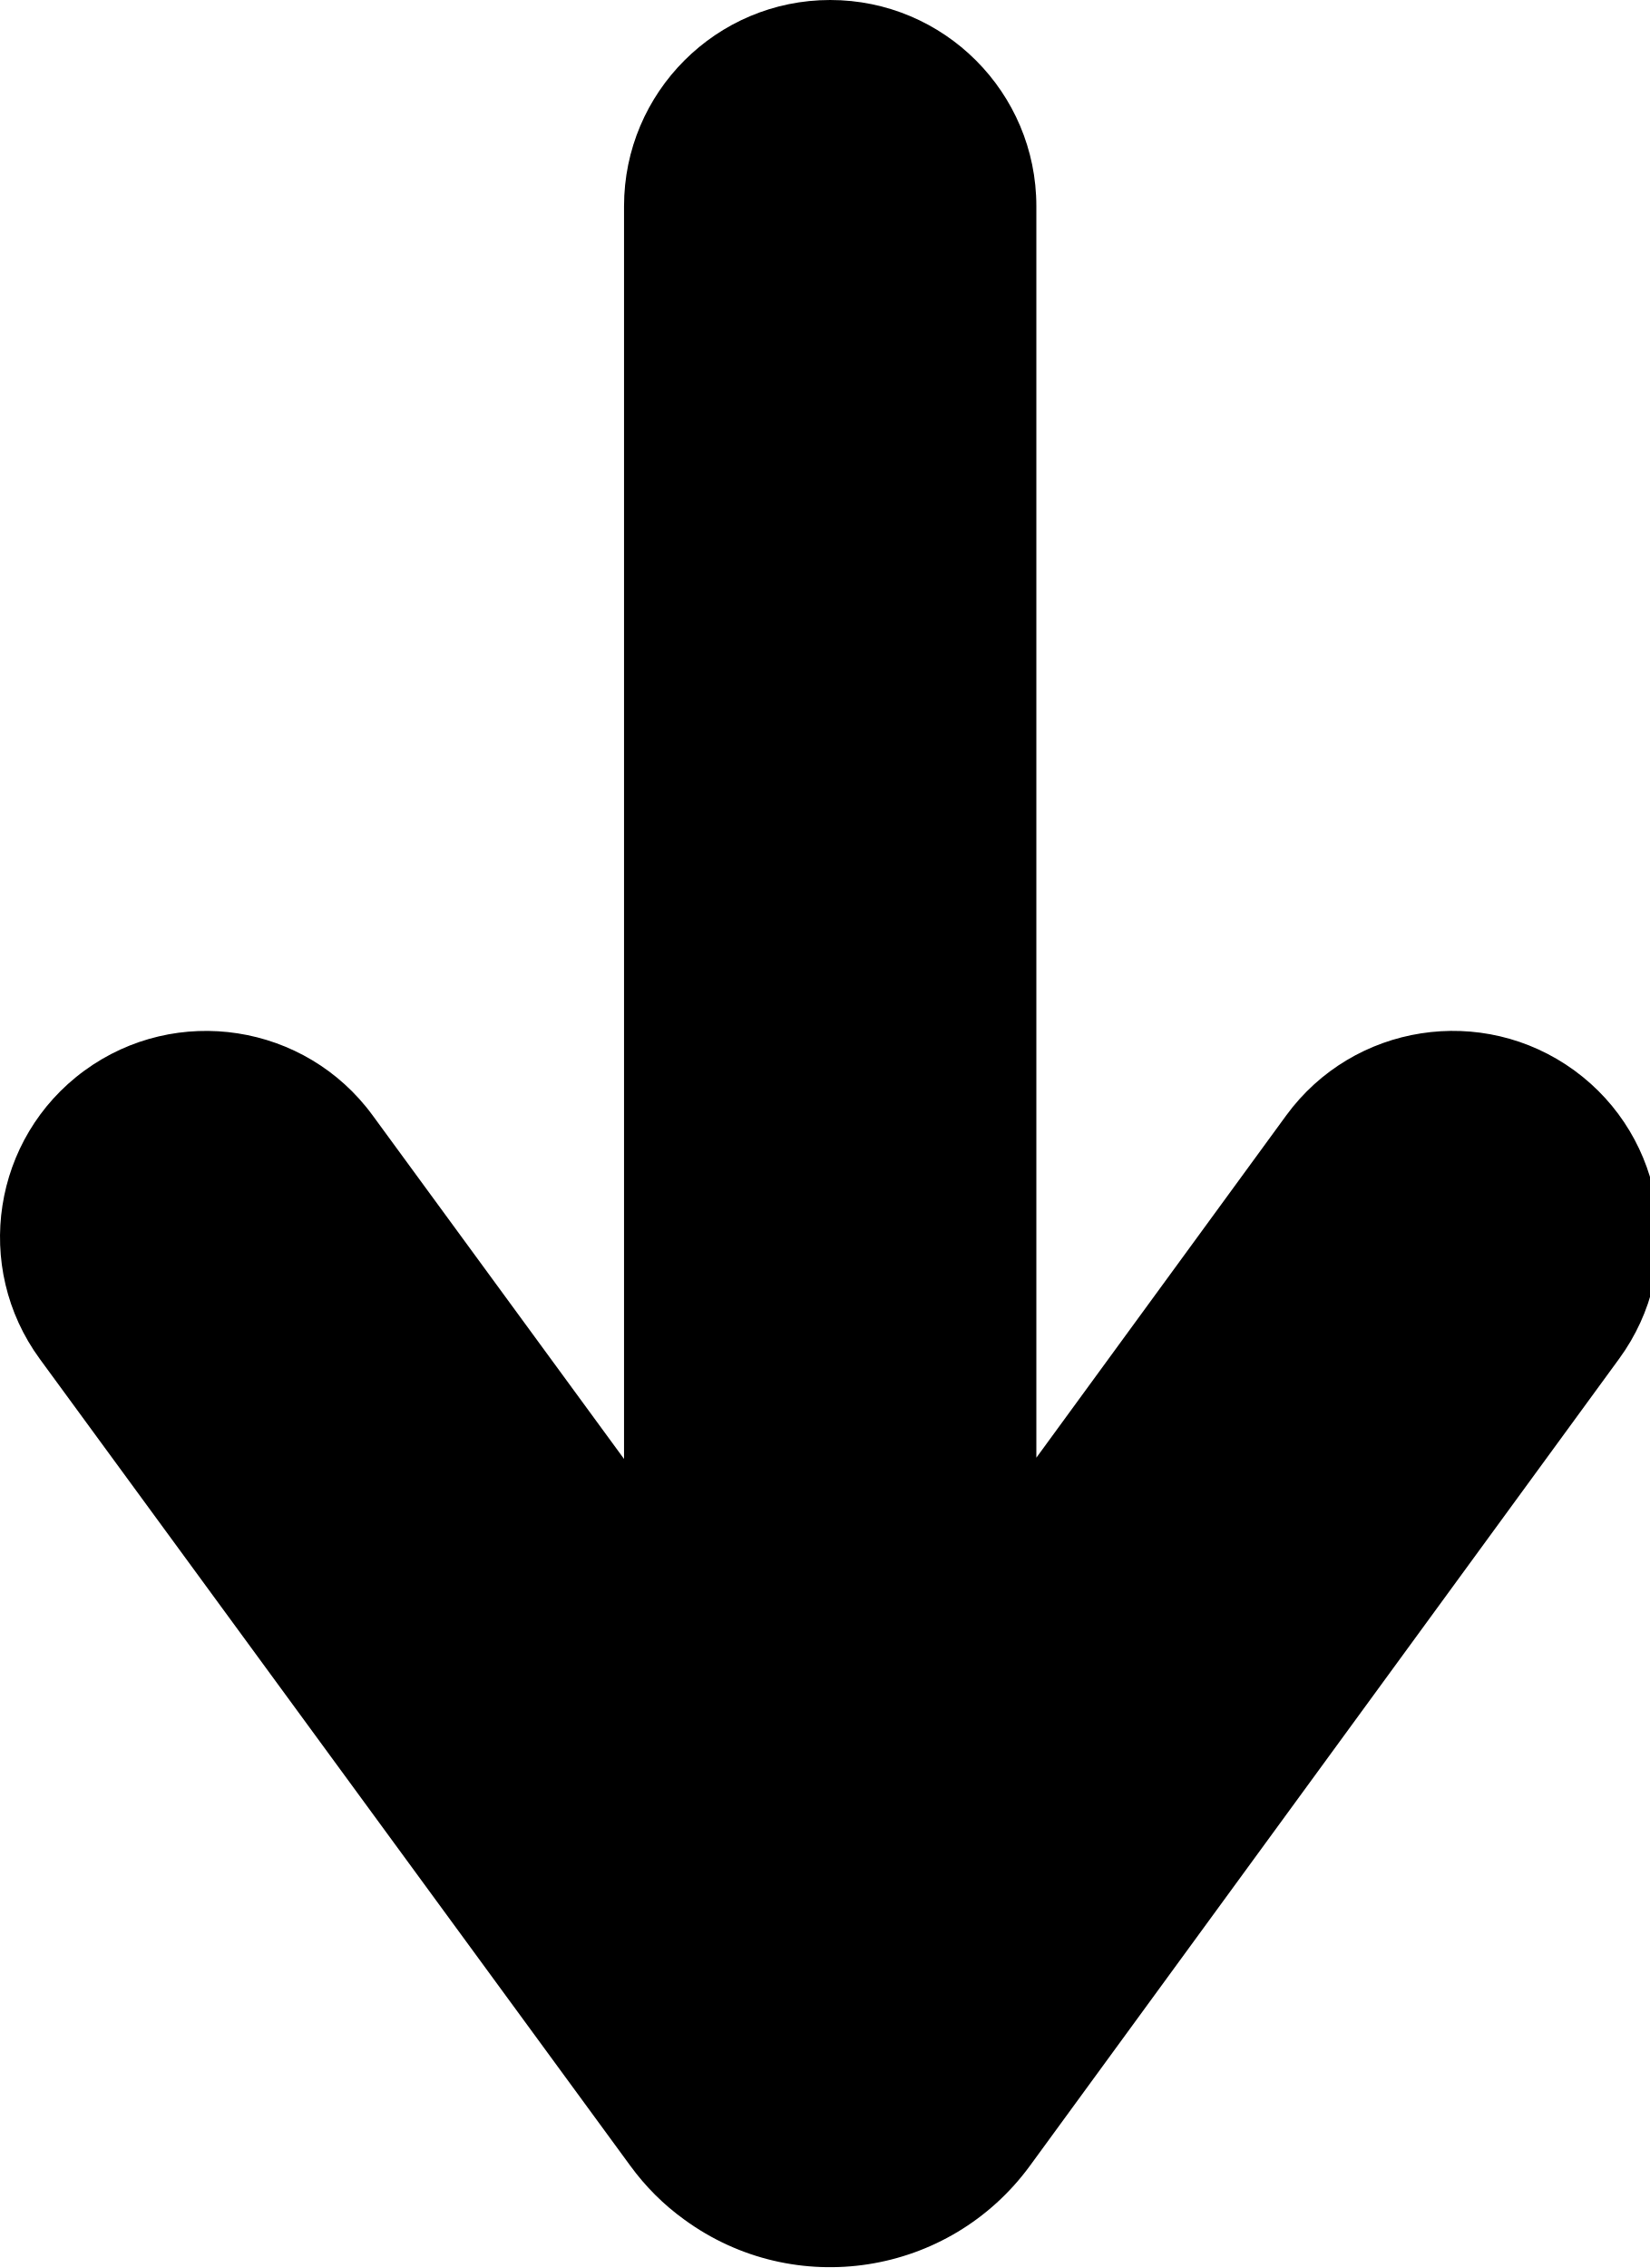
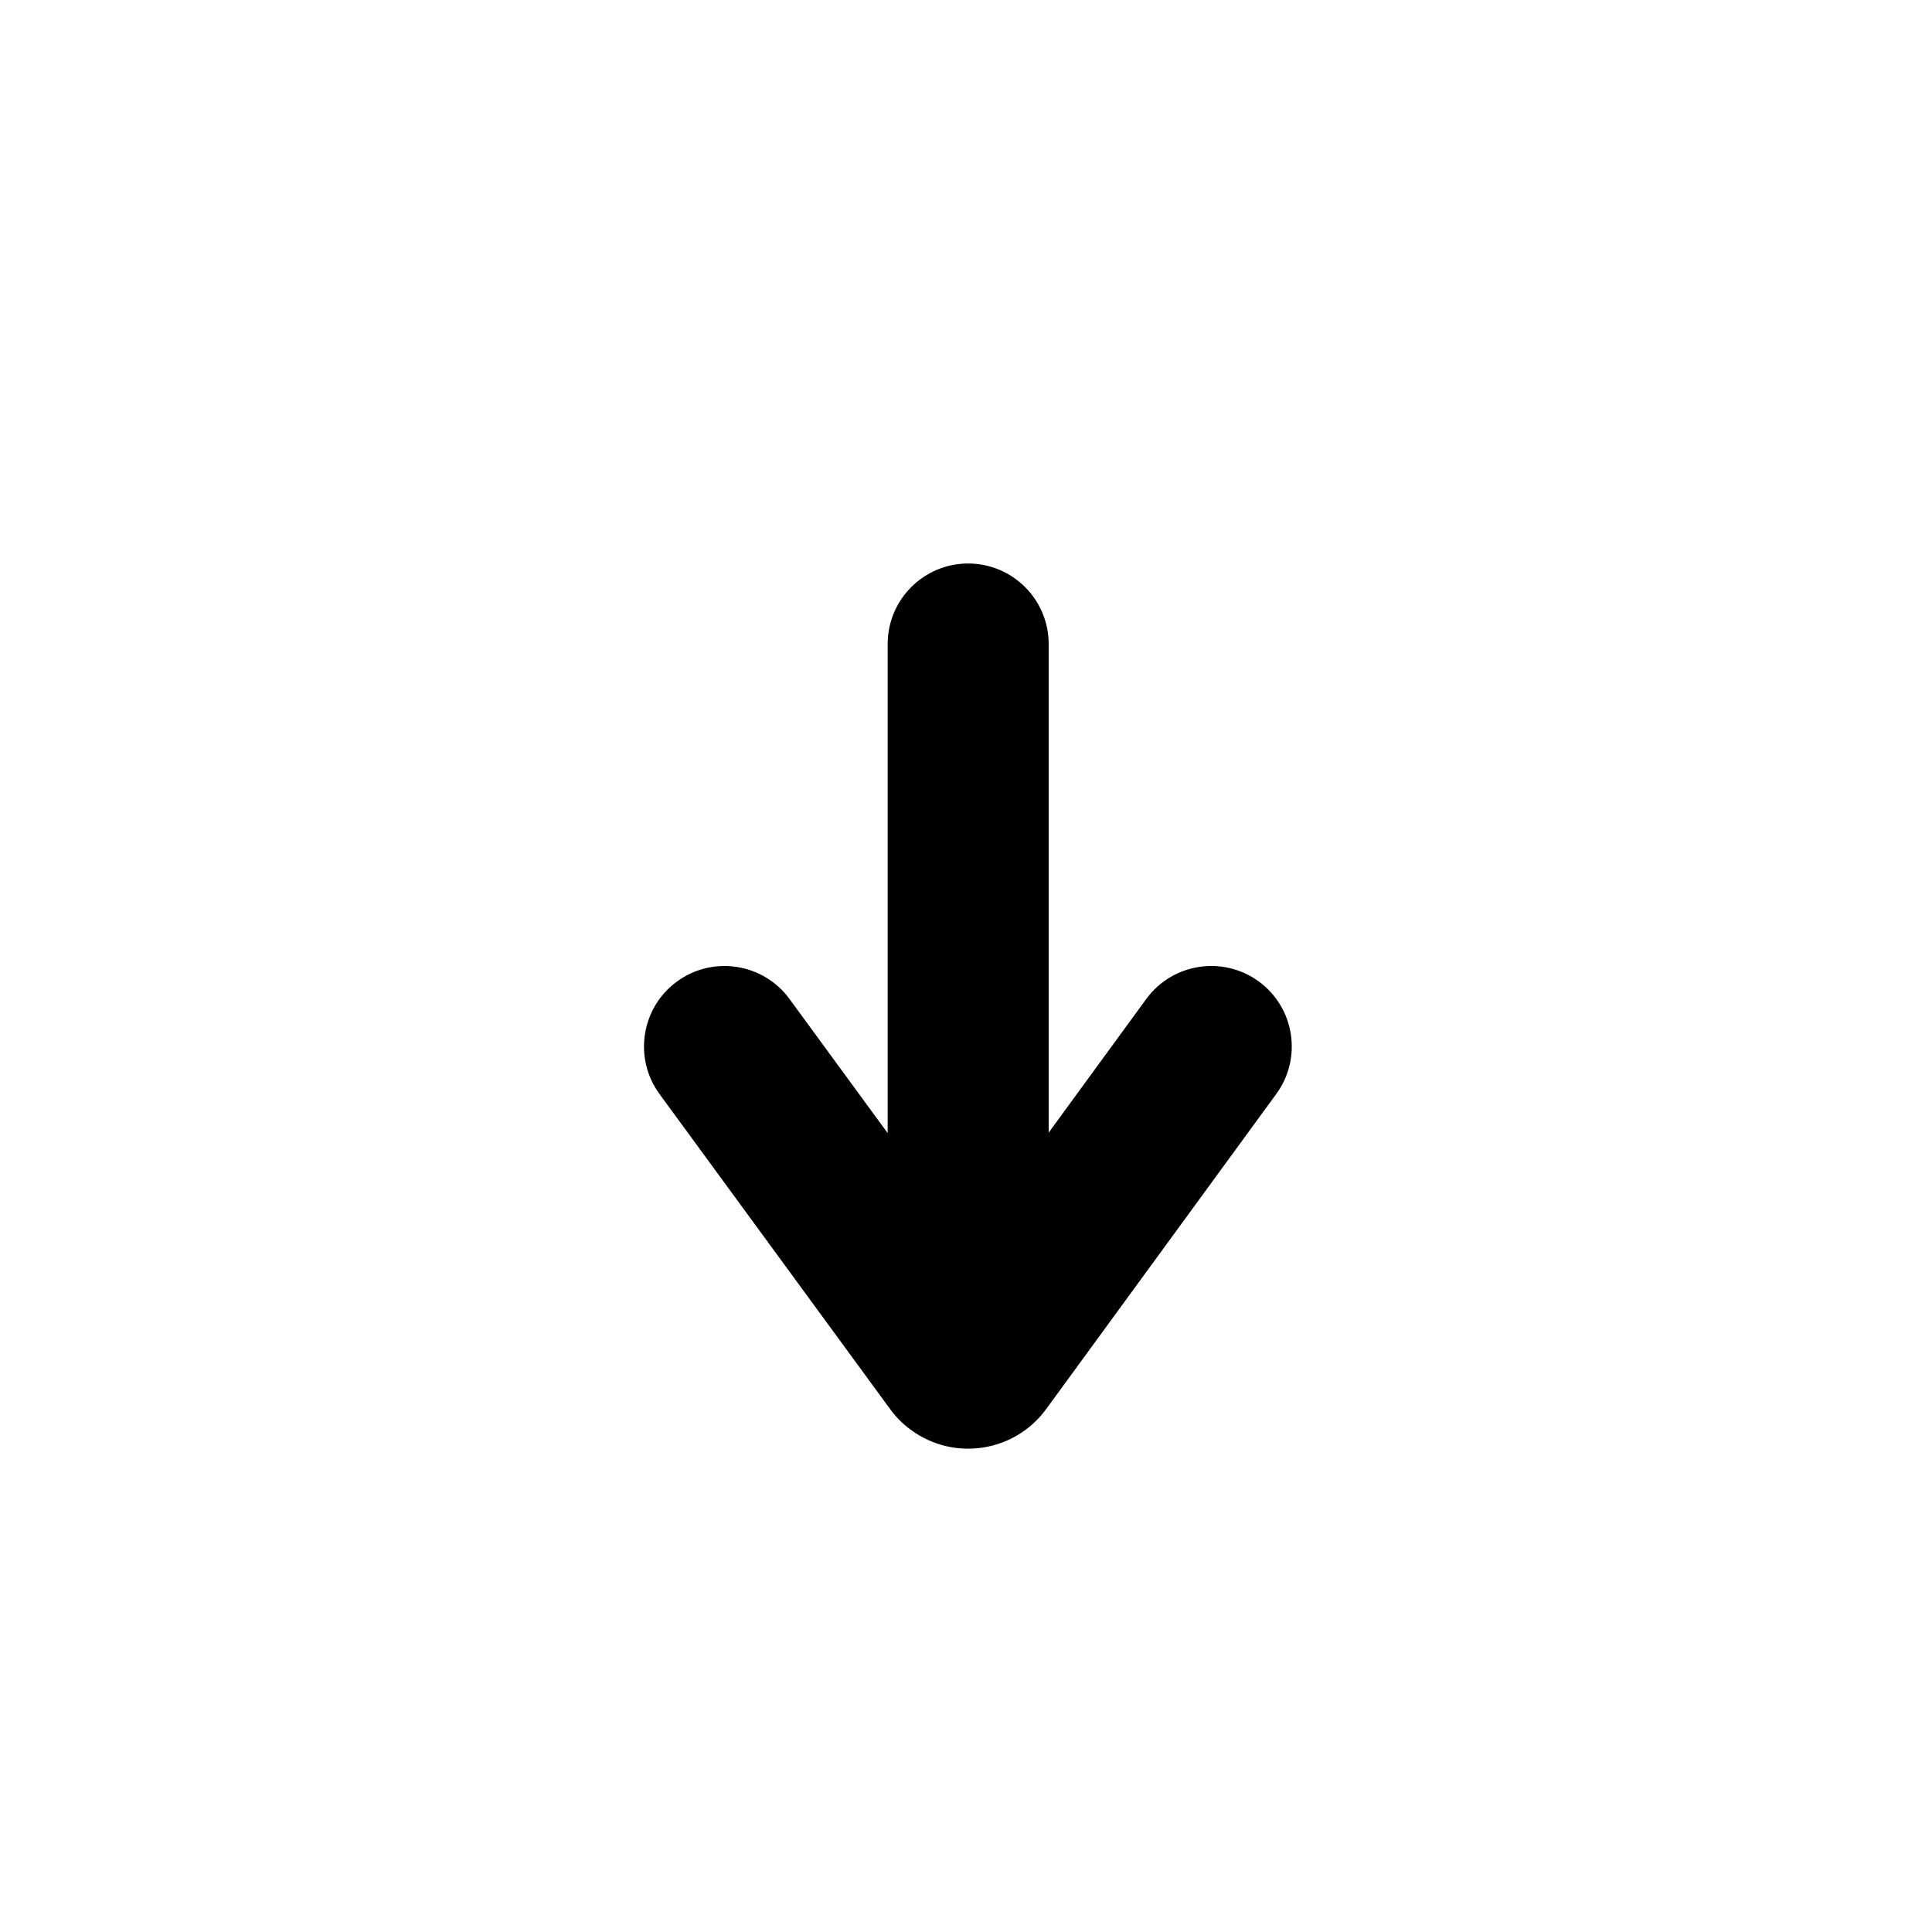
- <svg xmlns="http://www.w3.org/2000/svg" viewBox="0 0 8 11">
-   <path d="M3.027,7.076 L3.027,1 C3.027,0.448 3.475,0 4.027,0 C4.579,0 5.027,0.448 5.027,1 L5.027,7.07 L6.239,5.41 C6.565,4.964 7.191,4.867 7.637,5.192 C8.083,5.518 8.18,6.144 7.854,6.59 L4.996,10.504 C4.605,11.039 3.854,11.156 3.319,10.765 C3.219,10.693 3.131,10.605 3.058,10.505 L0.193,6.591 C-0.133,6.145 -0.036,5.519 0.409,5.193 C0.855,4.867 1.481,4.964 1.807,5.409 L3.027,7.076 Z" id="path-1" />
+ <svg xmlns="http://www.w3.org/2000/svg" viewBox="0 0 24 24">
+   <path d="M11.027,14.076 L11.027,8 C11.027,7.448 11.475,7 12.027,7 C12.579,7 13.027,7.448 13.027,8 L13.027,14.07 L14.239,12.41 C14.565,11.964 15.191,11.867 15.637,12.192 C16.083,12.518 16.18,13.144 15.854,13.59 L12.996,17.504 C12.605,18.039 11.854,18.156 11.319,17.765 C11.219,17.693 11.131,17.605 11.058,17.505 L8.193,13.591 C7.867,13.145 7.964,12.519 8.409,12.193 C8.855,11.867 9.481,11.964 9.807,12.409 L11.027,14.076 Z" id="path-1" />
</svg>
